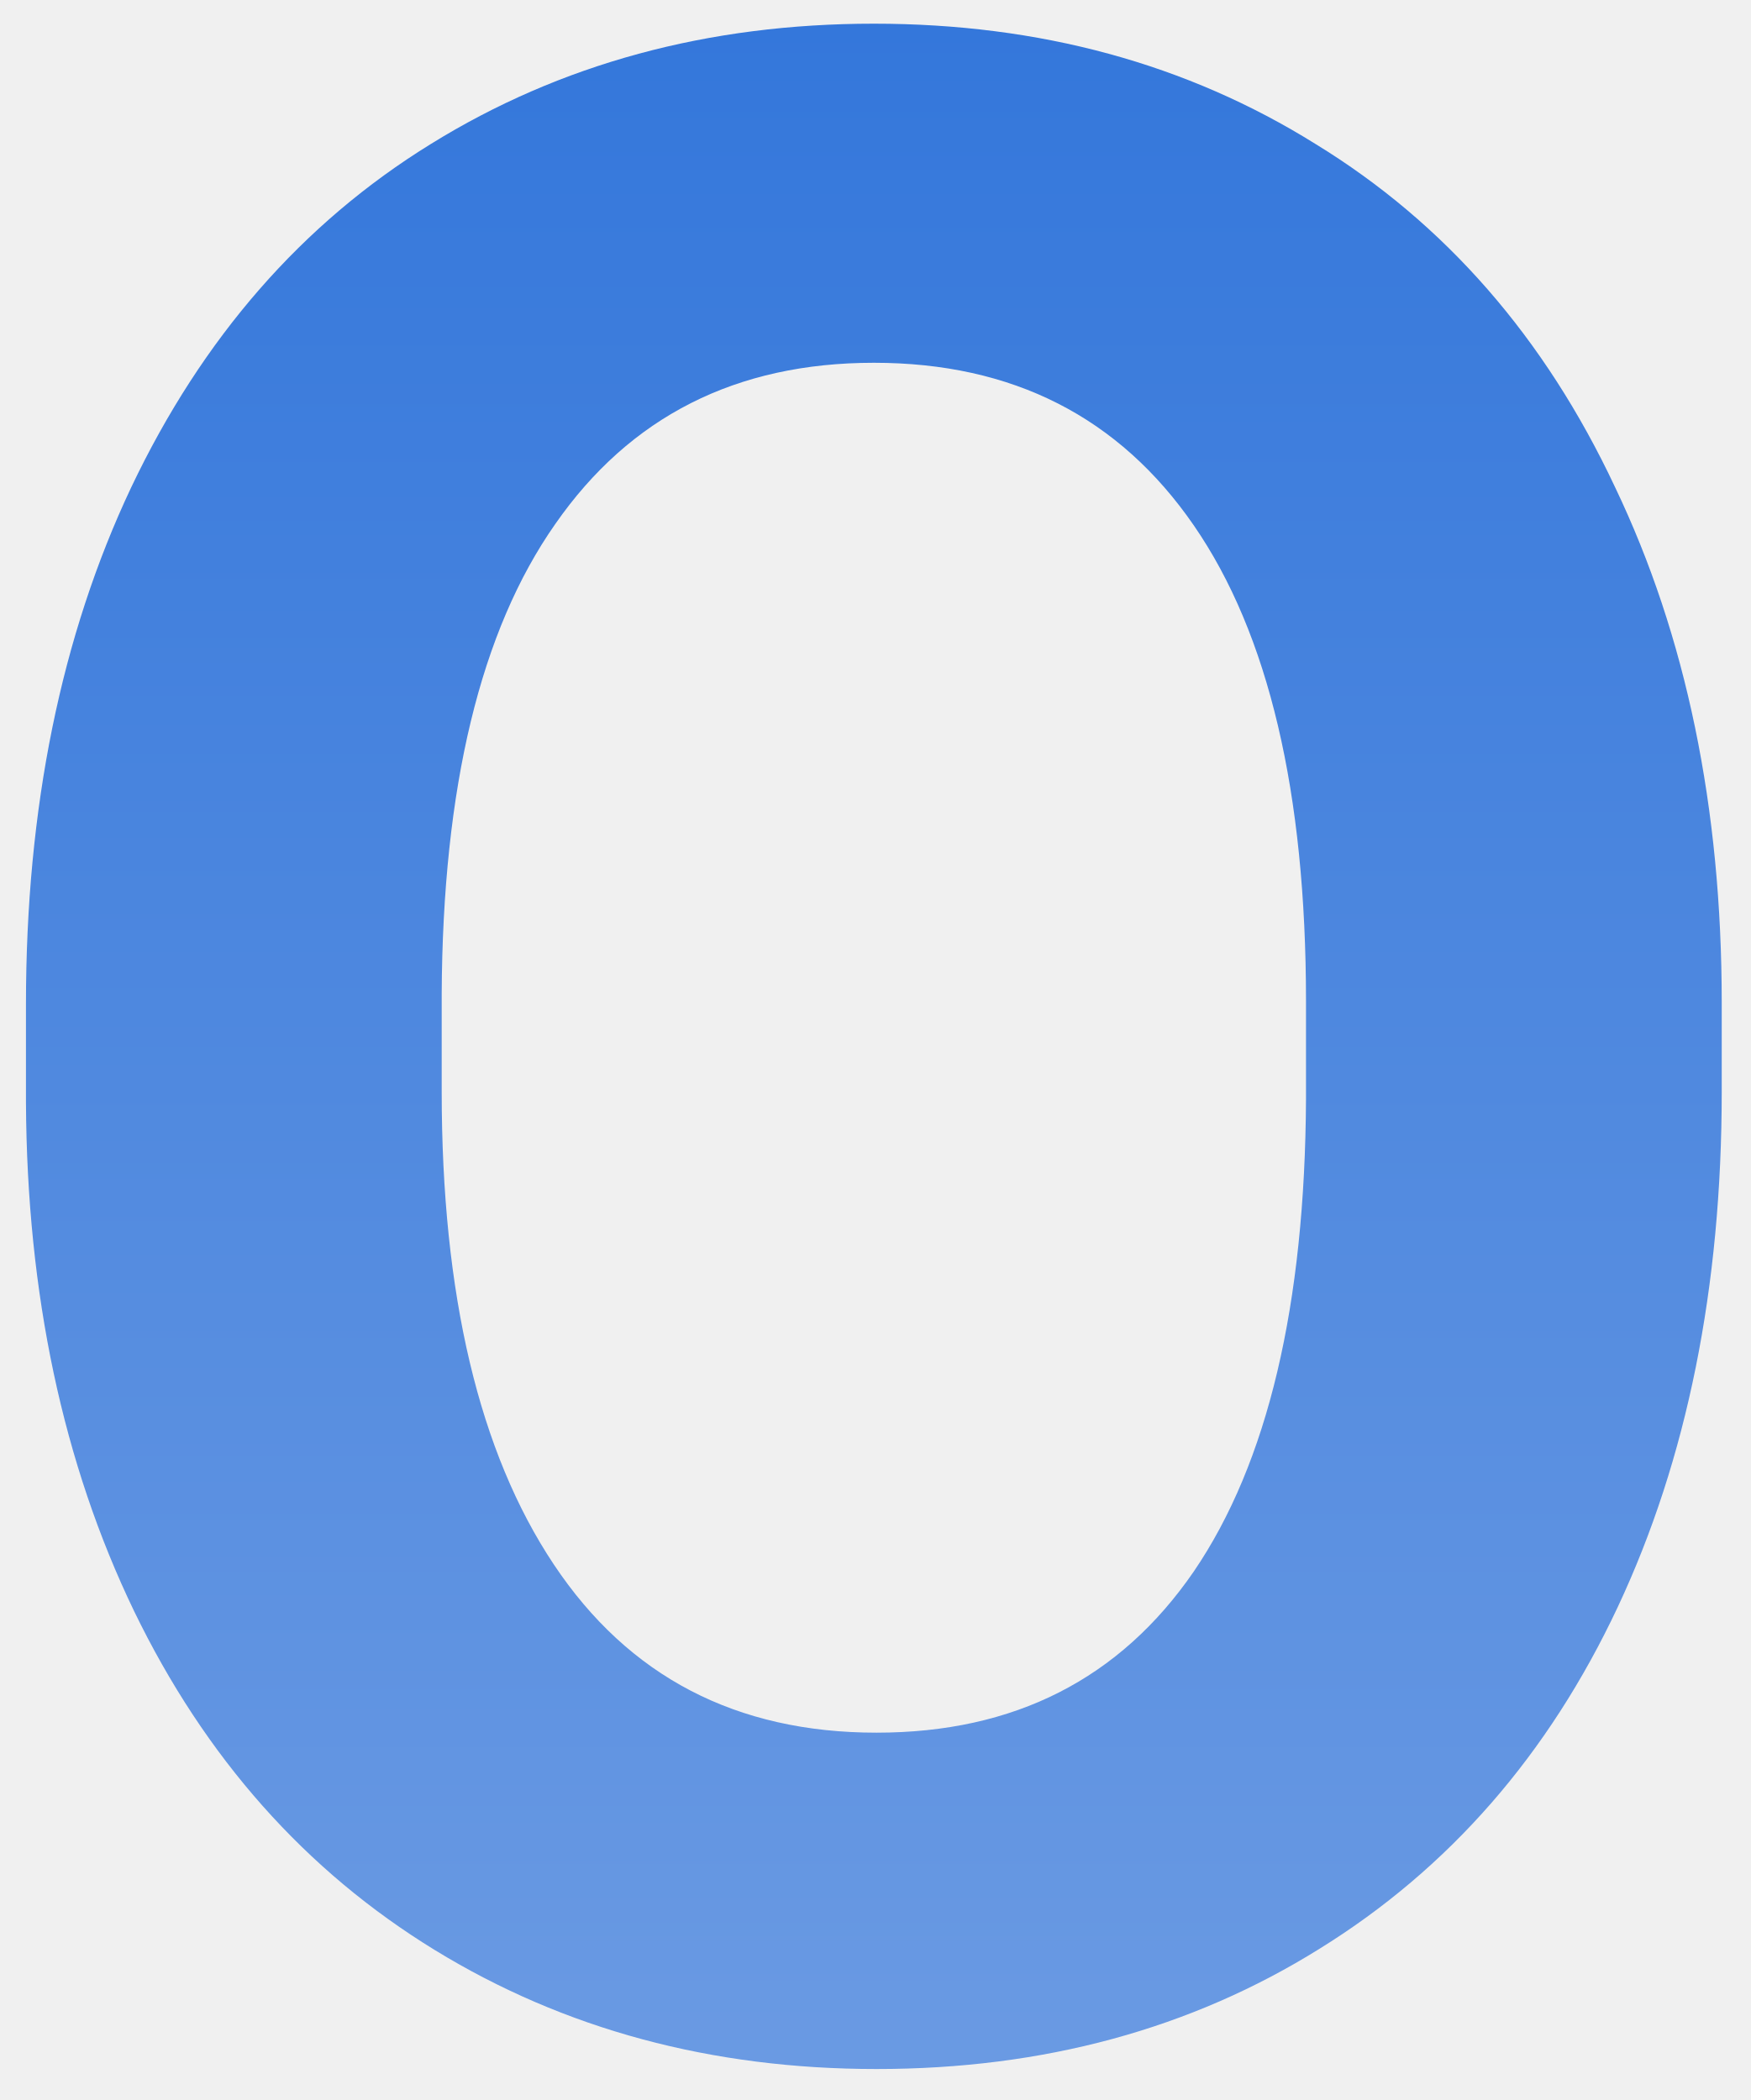
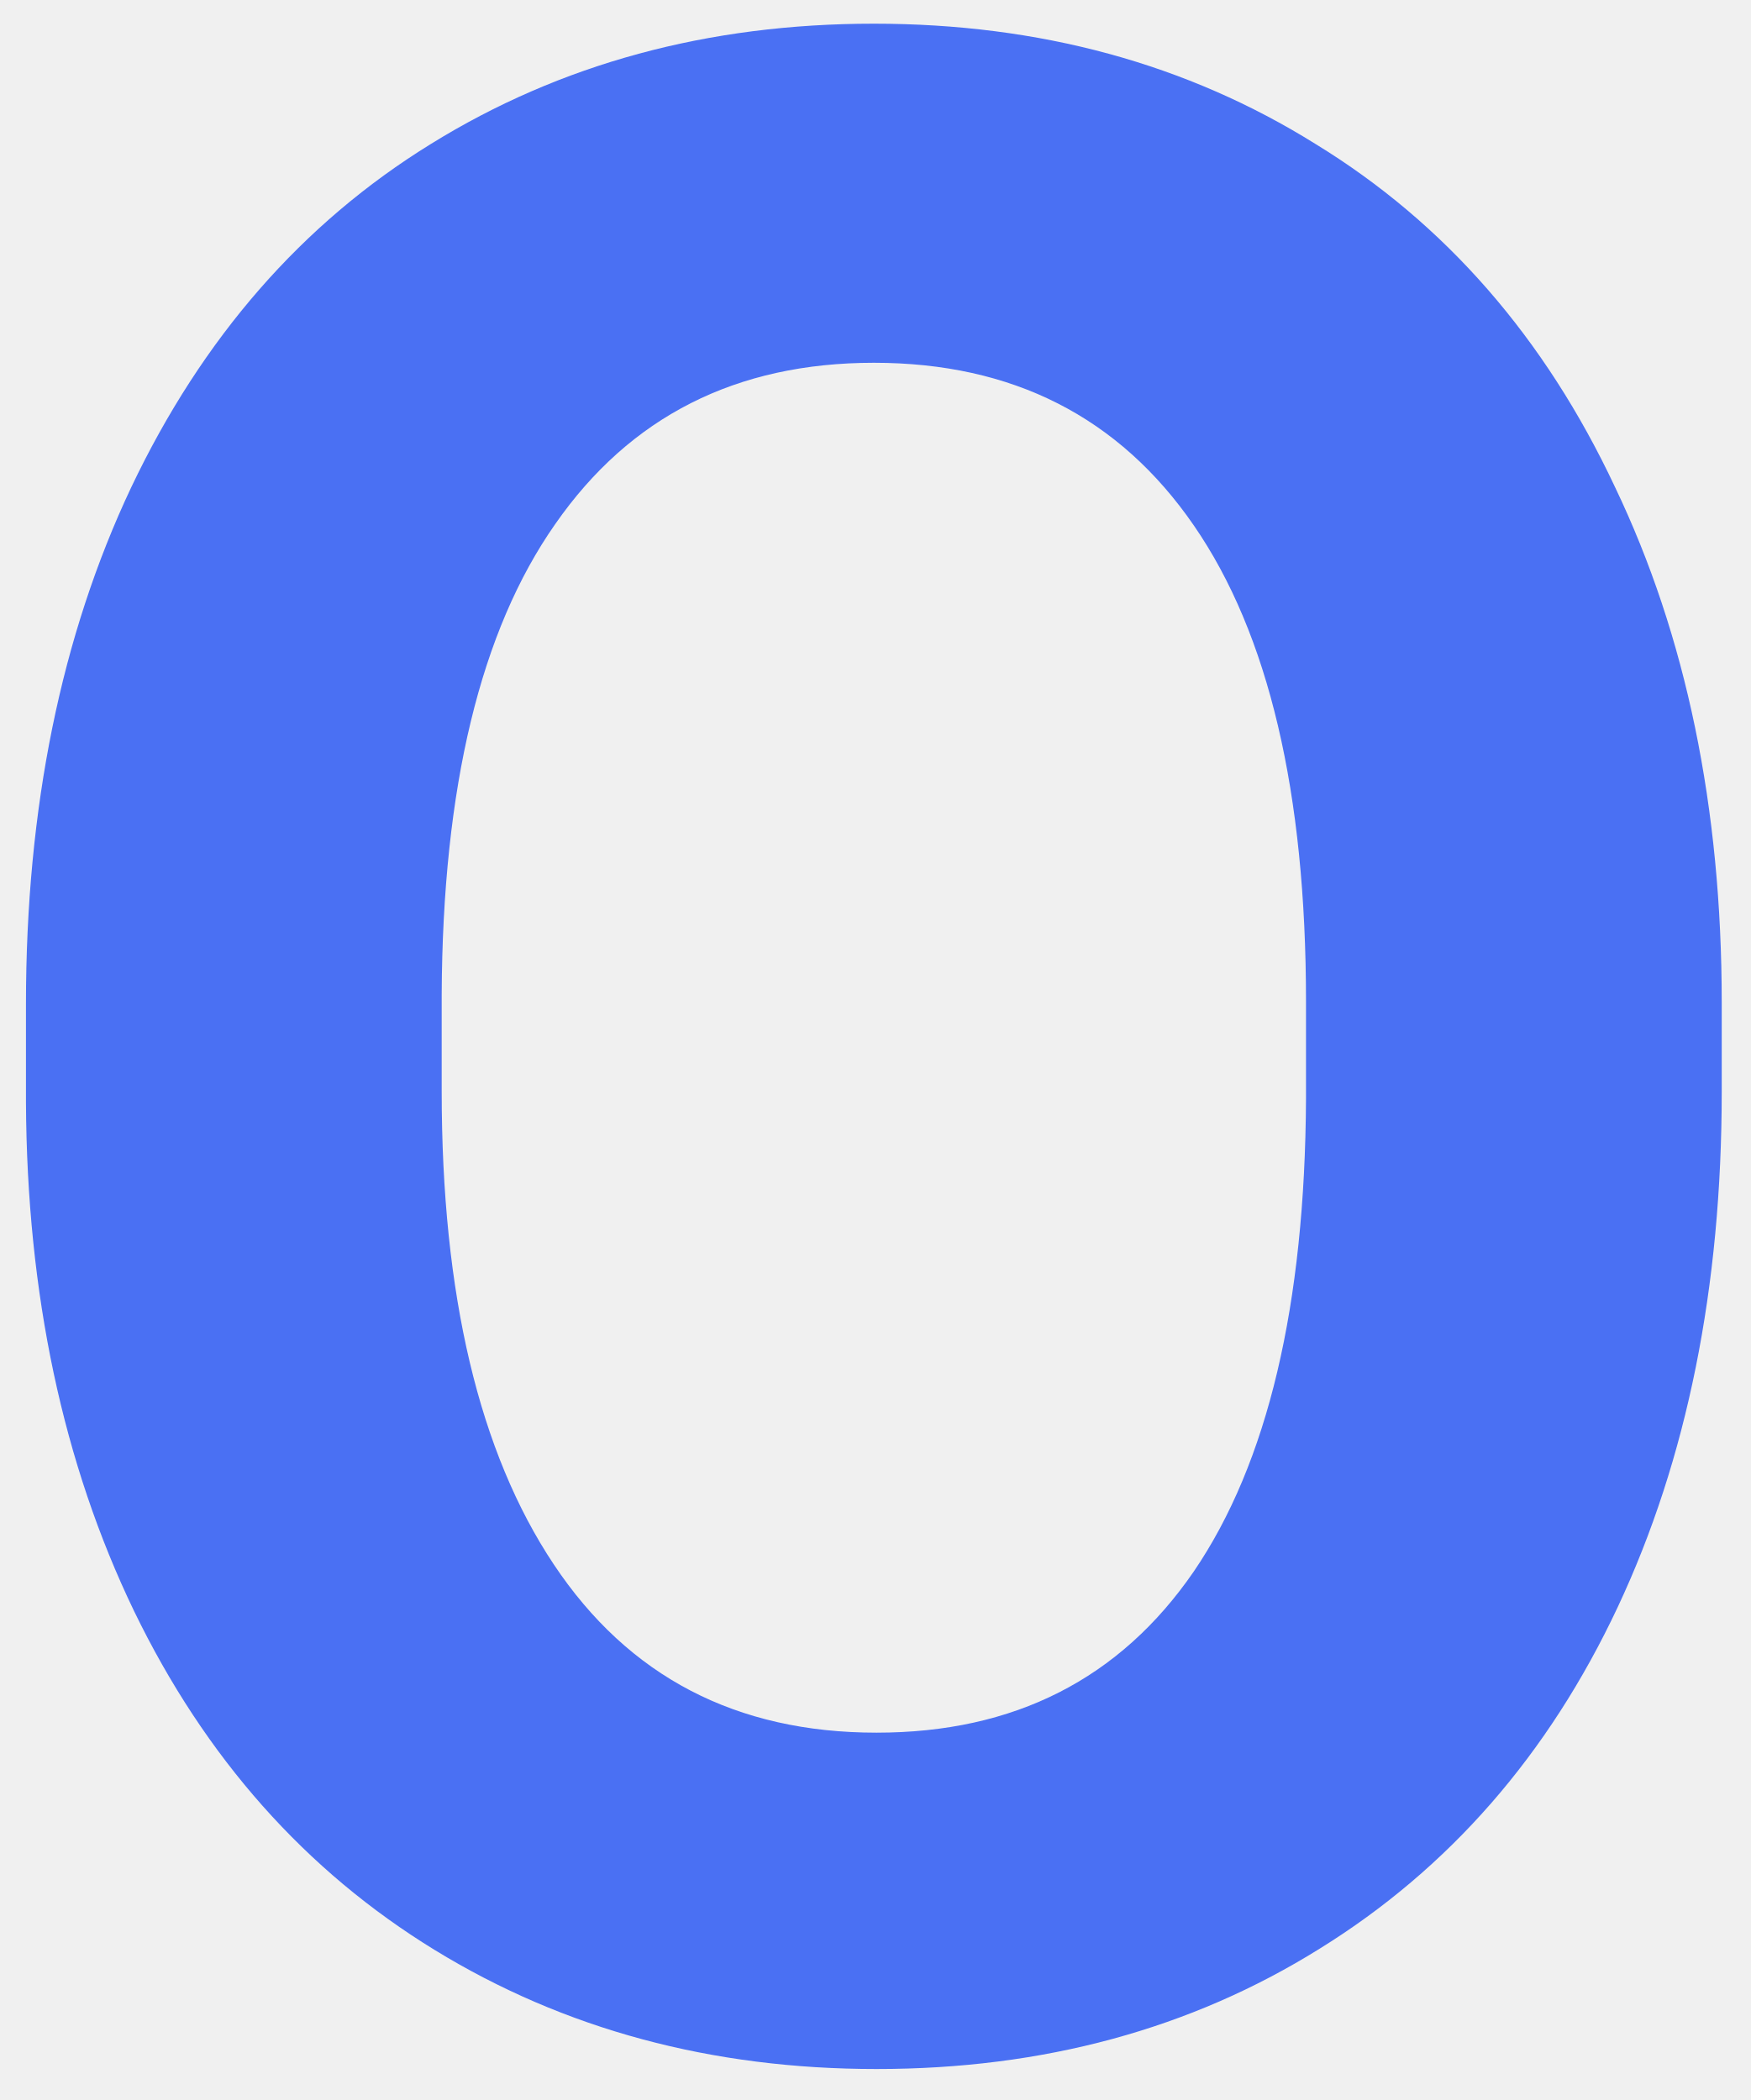
<svg xmlns="http://www.w3.org/2000/svg" width="30" height="36" viewBox="0 0 30 36" fill="none">
  <g clip-path="url(#clip0_6_90)">
-     <path d="M29.508 18.711C29.508 22.07 28.914 25.016 27.727 27.547C26.539 30.078 24.836 32.031 22.617 33.406C20.414 34.781 17.883 35.469 15.023 35.469C12.195 35.469 9.672 34.789 7.453 33.43C5.234 32.07 3.516 30.133 2.297 27.617C1.078 25.086 0.461 22.18 0.445 18.898V17.211C0.445 13.852 1.047 10.898 2.25 8.352C3.469 5.789 5.18 3.828 7.383 2.469C9.602 1.094 12.133 0.406 14.977 0.406C17.82 0.406 20.344 1.094 22.547 2.469C24.766 3.828 26.477 5.789 27.68 8.352C28.898 10.898 29.508 13.844 29.508 17.188V18.711ZM22.383 17.164C22.383 13.586 21.742 10.867 20.461 9.008C19.18 7.148 17.352 6.219 14.977 6.219C12.617 6.219 10.797 7.141 9.516 8.984C8.234 10.812 7.586 13.5 7.57 17.047V18.711C7.57 22.195 8.211 24.898 9.492 26.82C10.773 28.742 12.617 29.703 15.023 29.703C17.383 29.703 19.195 28.781 20.461 26.938C21.727 25.078 22.367 22.375 22.383 18.828V17.164Z" fill="url(#paint0_linear_6_90)" />
+     <path d="M29.508 18.711C29.508 22.07 28.914 25.016 27.727 27.547C26.539 30.078 24.836 32.031 22.617 33.406C20.414 34.781 17.883 35.469 15.023 35.469C12.195 35.469 9.672 34.789 7.453 33.43C5.234 32.07 3.516 30.133 2.297 27.617C1.078 25.086 0.461 22.18 0.445 18.898V17.211C0.445 13.852 1.047 10.898 2.25 8.352C3.469 5.789 5.18 3.828 7.383 2.469C9.602 1.094 12.133 0.406 14.977 0.406C17.82 0.406 20.344 1.094 22.547 2.469C24.766 3.828 26.477 5.789 27.68 8.352C28.898 10.898 29.508 13.844 29.508 17.188V18.711ZM22.383 17.164C22.383 13.586 21.742 10.867 20.461 9.008C19.18 7.148 17.352 6.219 14.977 6.219C12.617 6.219 10.797 7.141 9.516 8.984C8.234 10.812 7.586 13.5 7.57 17.047V18.711C7.57 22.195 8.211 24.898 9.492 26.82C10.773 28.742 12.617 29.703 15.023 29.703C17.383 29.703 19.195 28.781 20.461 26.938C21.727 25.078 22.367 22.375 22.383 18.828V17.164Z" fill="#456CF3" fill-opacity="0.97" />
  </g>
  <defs>
-     <linearGradient id="paint0_linear_6_90" x1="14.977" y1="0.406" x2="14.977" y2="35.469" gradientUnits="userSpaceOnUse">
-       <stop stop-color="#3477DB" />
-       <stop offset="1" stop-color="#6A9AE3" />
-     </linearGradient>
    <clipPath id="clip0_6_90">
      <rect width="30" height="36" fill="white" />
    </clipPath>
  </defs>
</svg>
